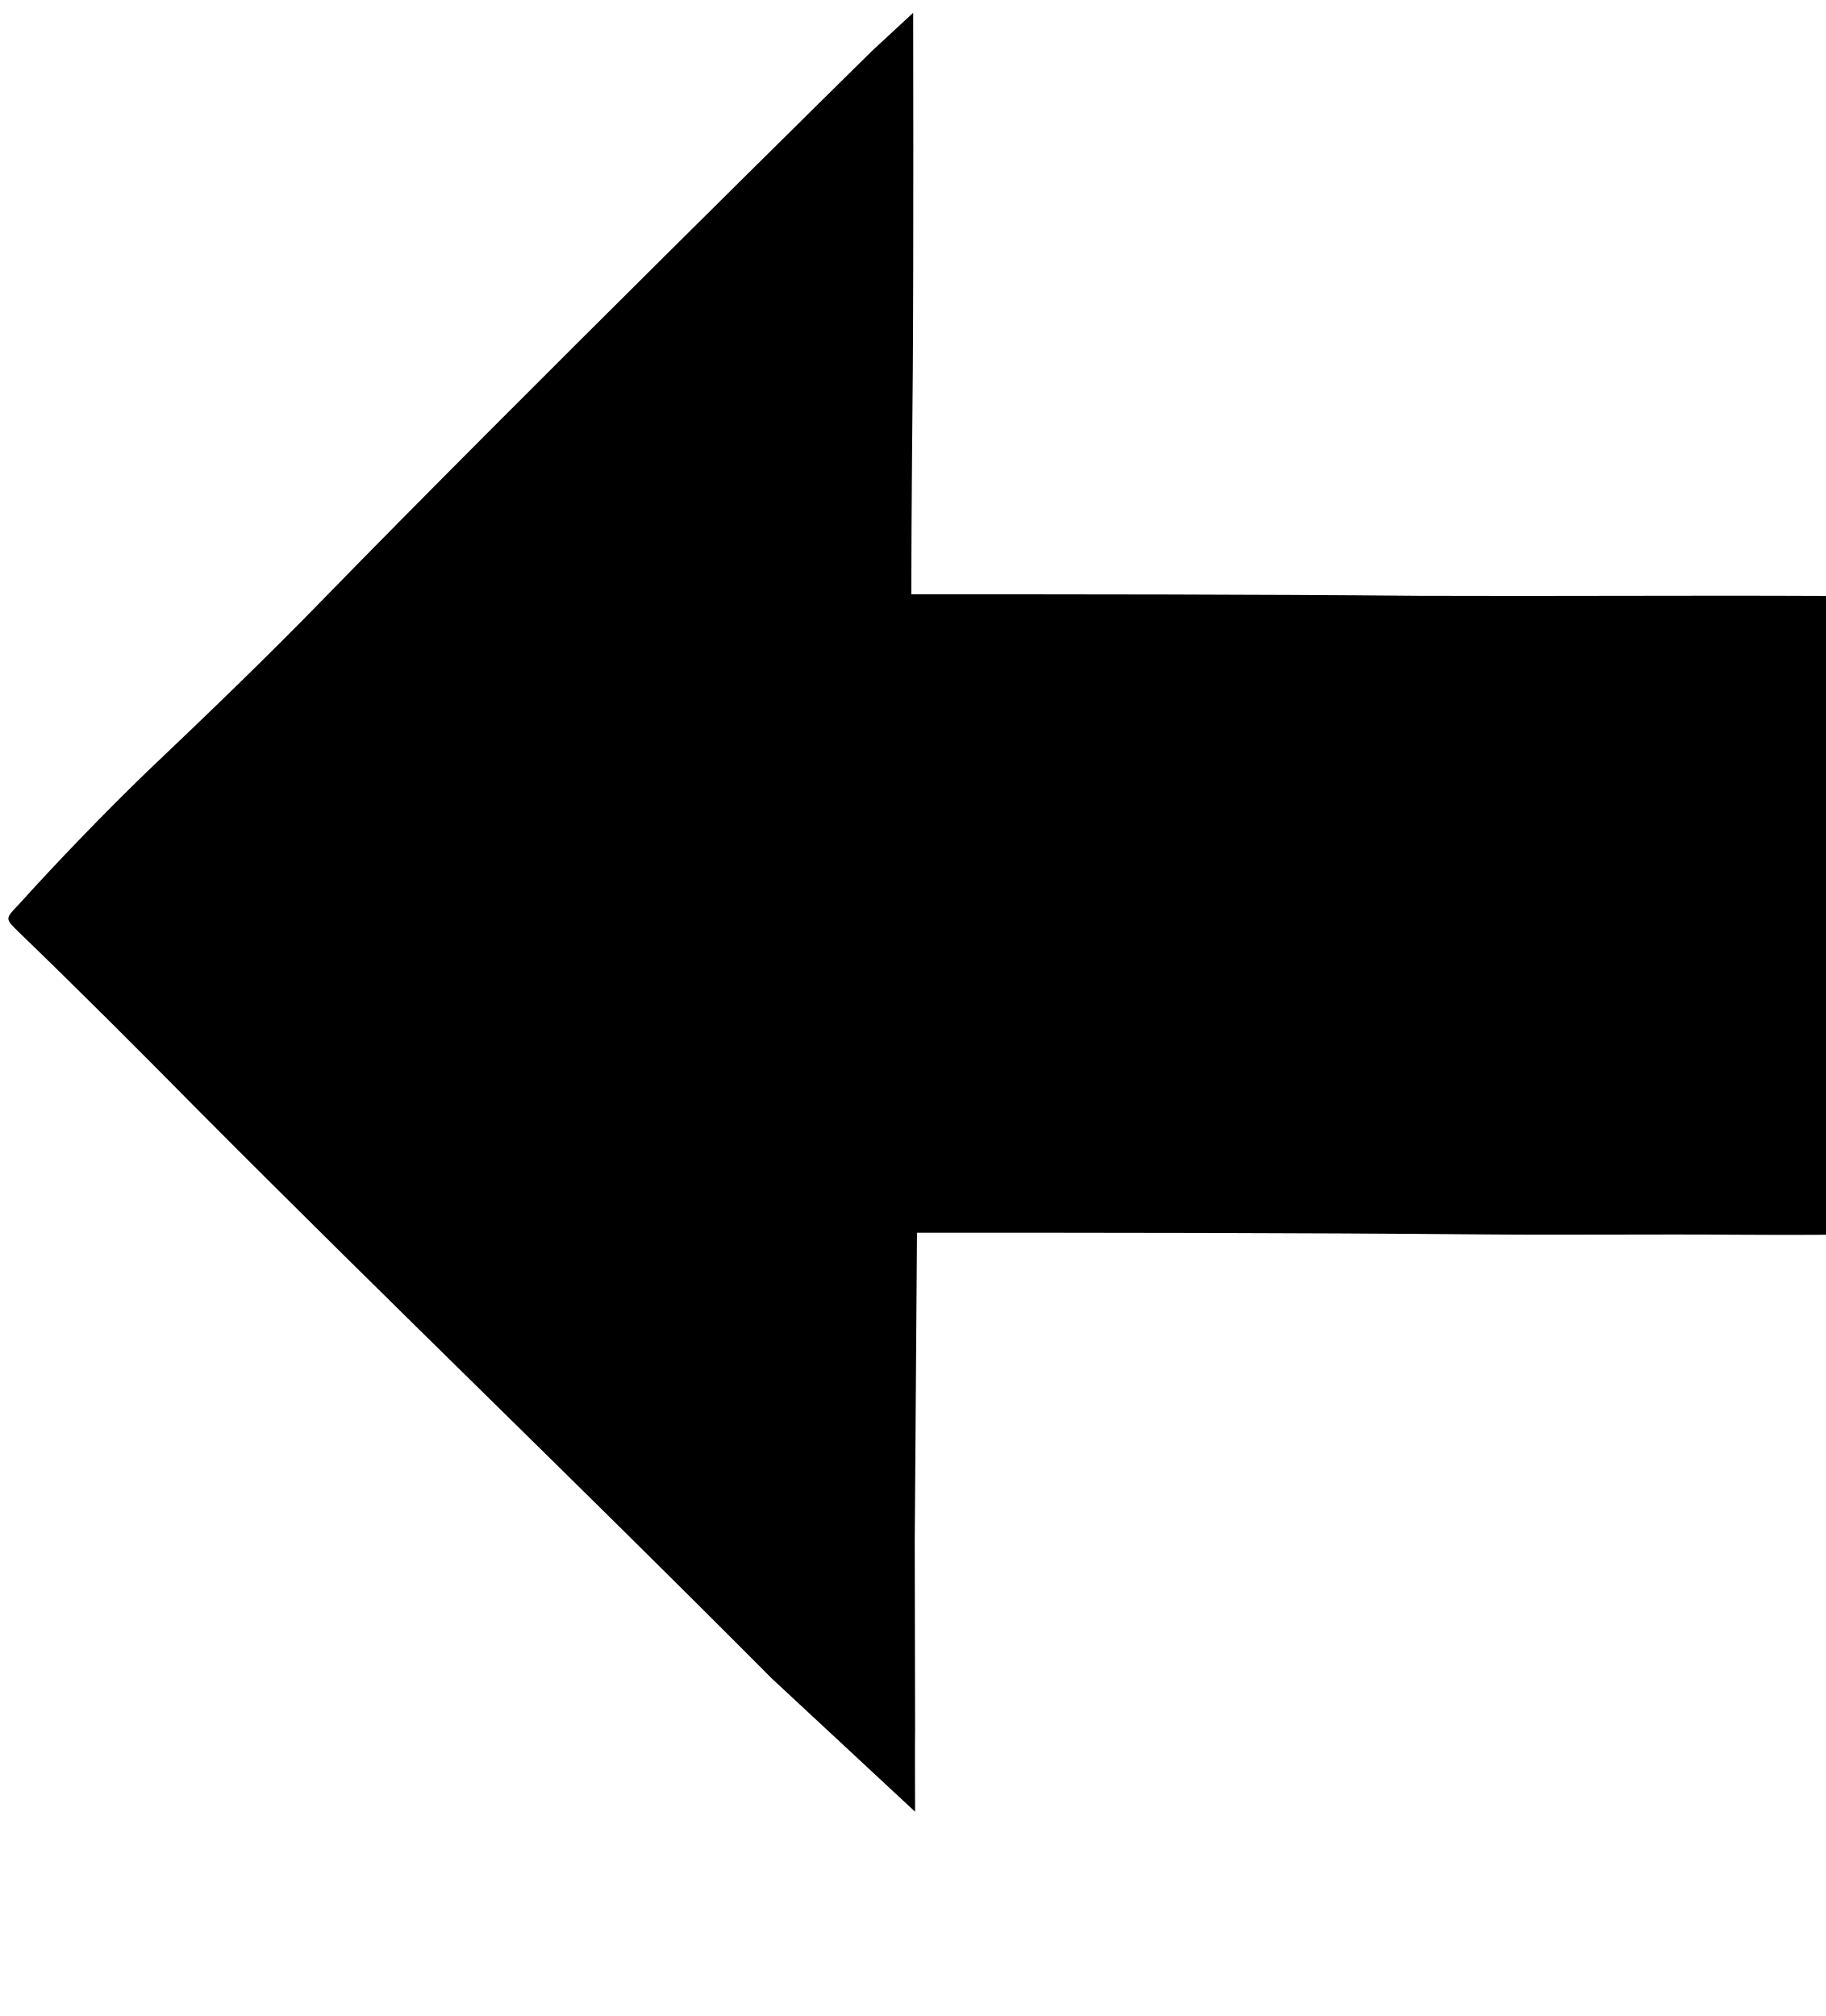
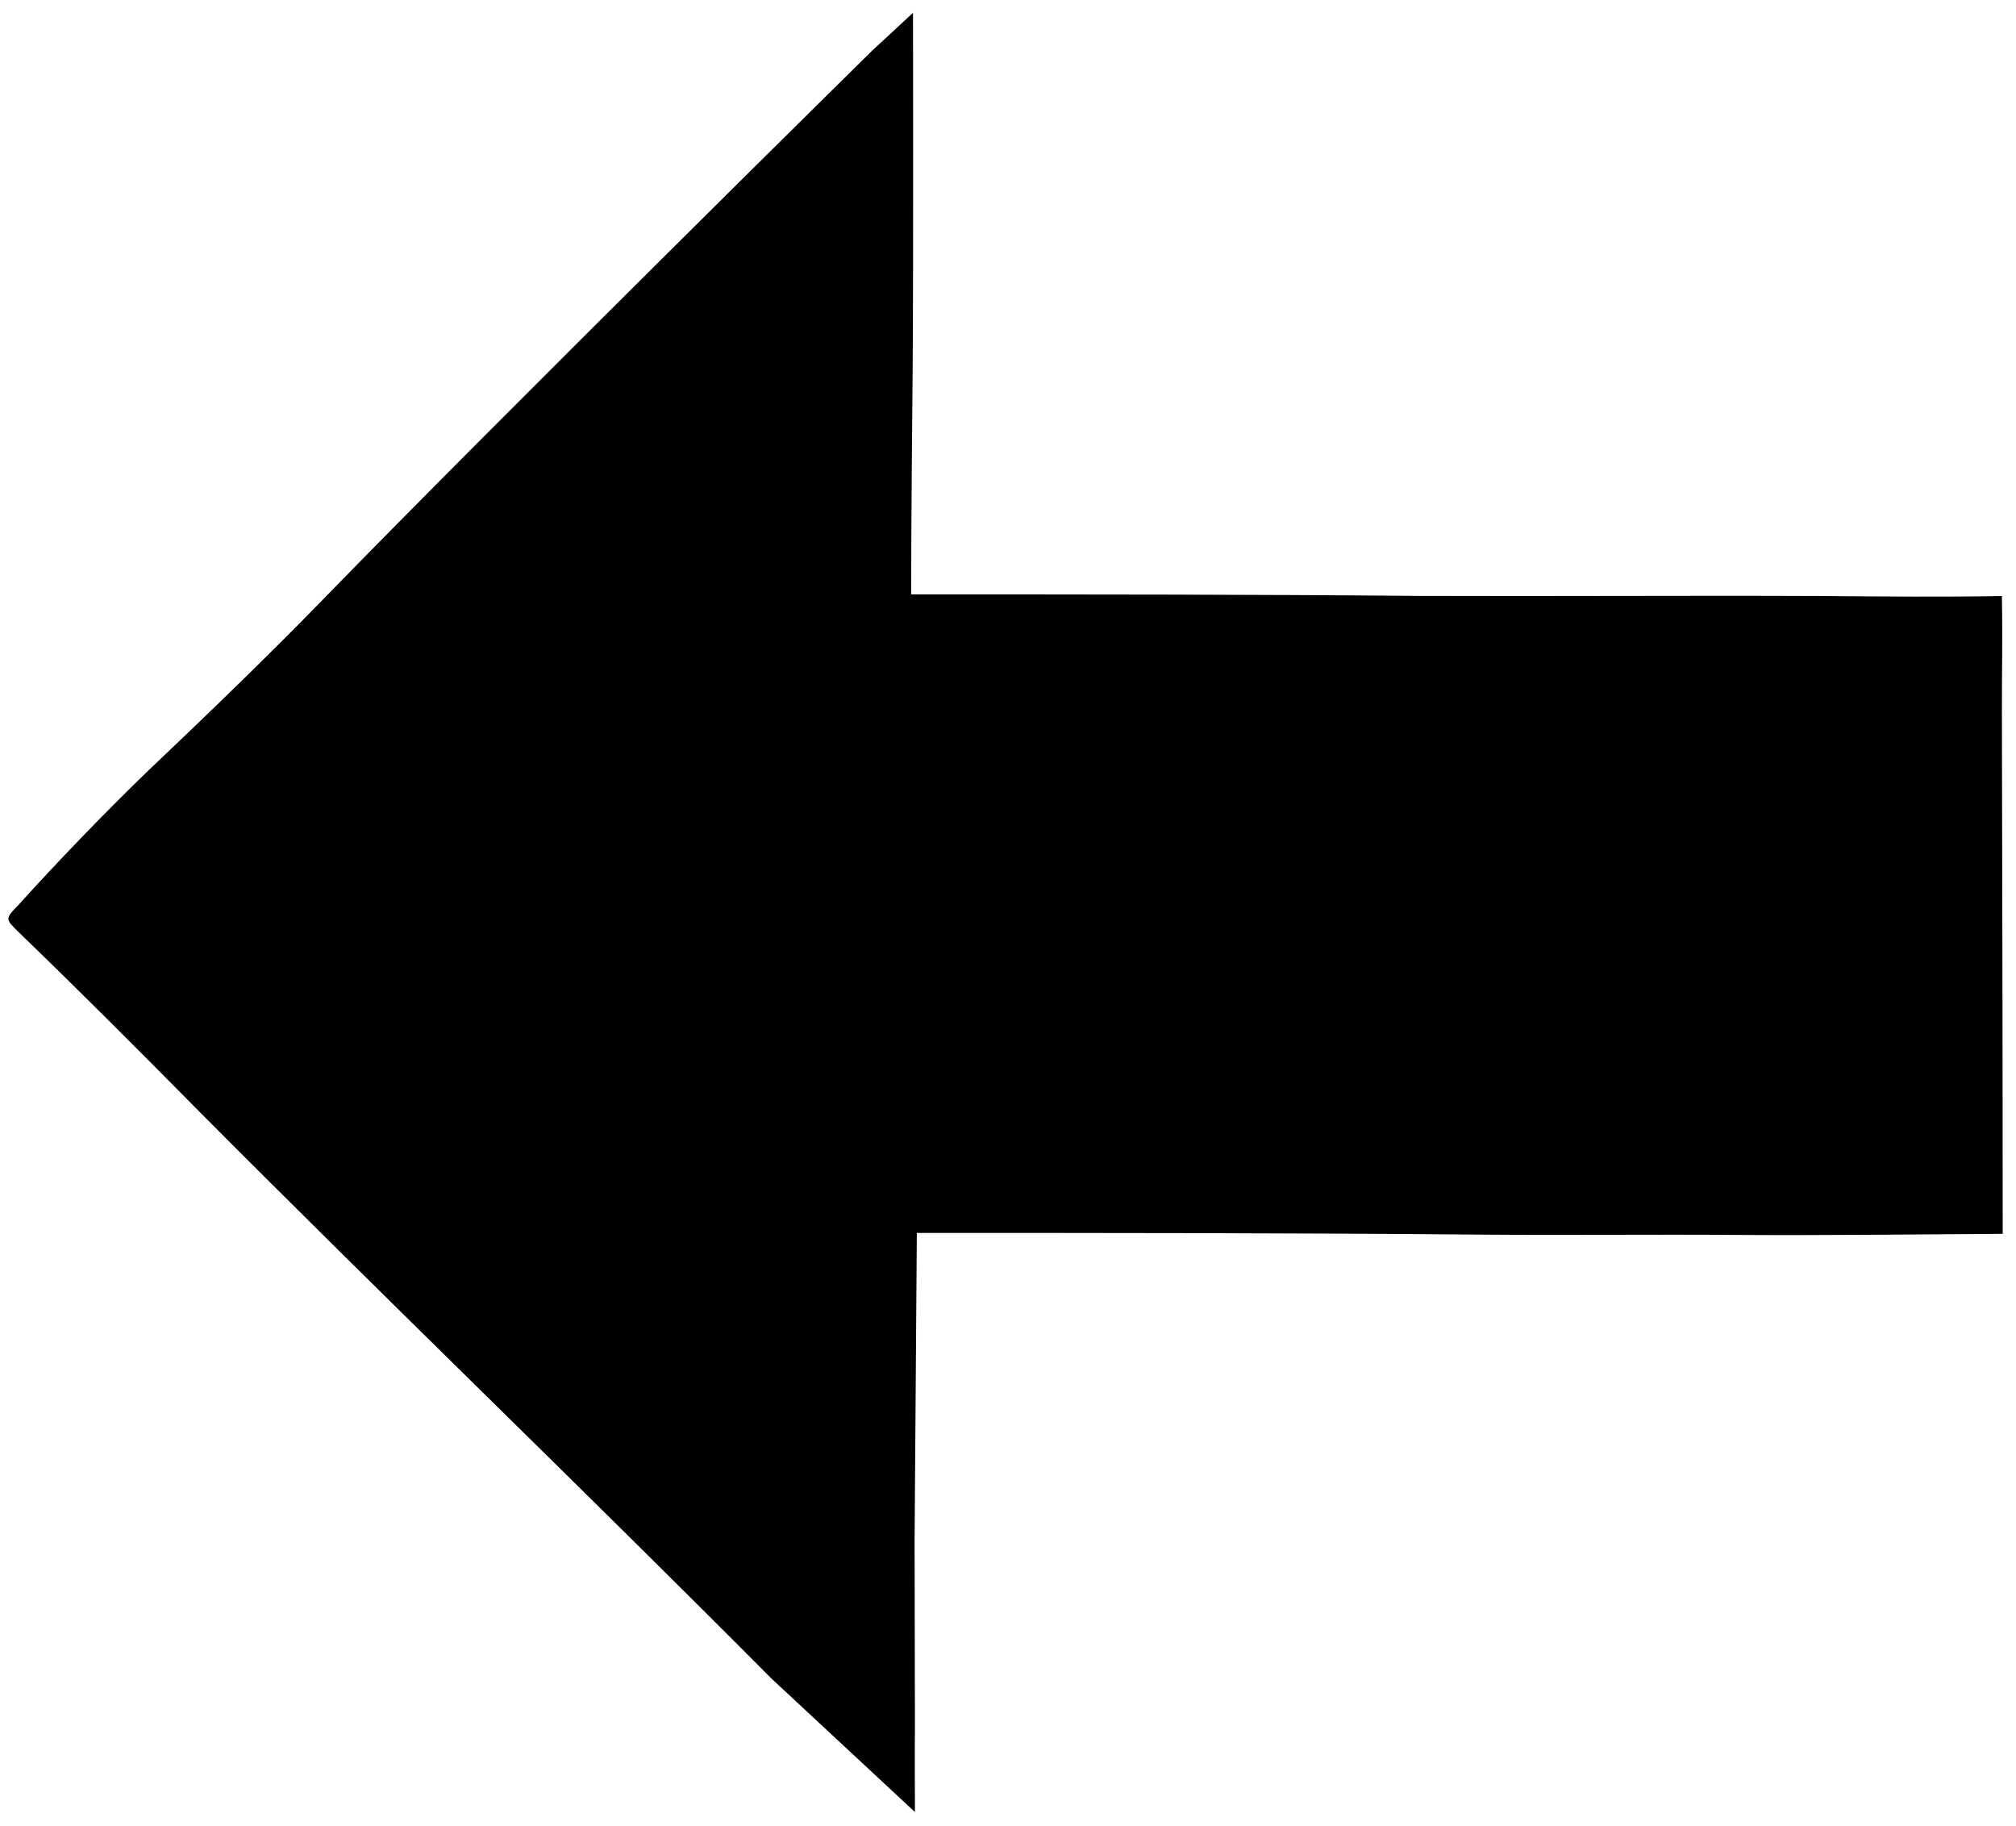
- <svg xmlns="http://www.w3.org/2000/svg" viewBox="0 0 86 95">
+ <svg xmlns="http://www.w3.org/2000/svg" viewBox="0 0 95 86">
  <path d="M94.336 28.081c.037 2.05-.003 3.615 0 5.461.015 8.067.037 16.09.037 24.59-4.204.03-8.632.076-12.451.052-4.15-.03-7.844.018-12.002-.014-9.208-.081-17.952-.081-26.716-.081l-.106 14.519.016 8.83c-.014 1.194 0 2.609 0 3.935l-1.685-1.567-1.685-1.567-3.37-3.134c-9.06-9.111-17.93-17.634-26.992-26.742-2.966-3.005-5.706-5.744-8.524-8.465-.618-.61-.622-.602.015-1.266a136.844 136.844 0 0 1 5.965-6.182c3.012-2.86 5.758-5.509 8.418-8.243C23.682 19.547 41.08 2.404 41.08 2.404l1.944-1.8s.023 11.492-.017 16.835c0 0-.071 7.14-.071 10.567 8.323 0 15.887 0 23.915.07 6.484.024 12.505-.023 18.965.005 2.813.025 6.147.05 8.521 0Z" />
</svg>
